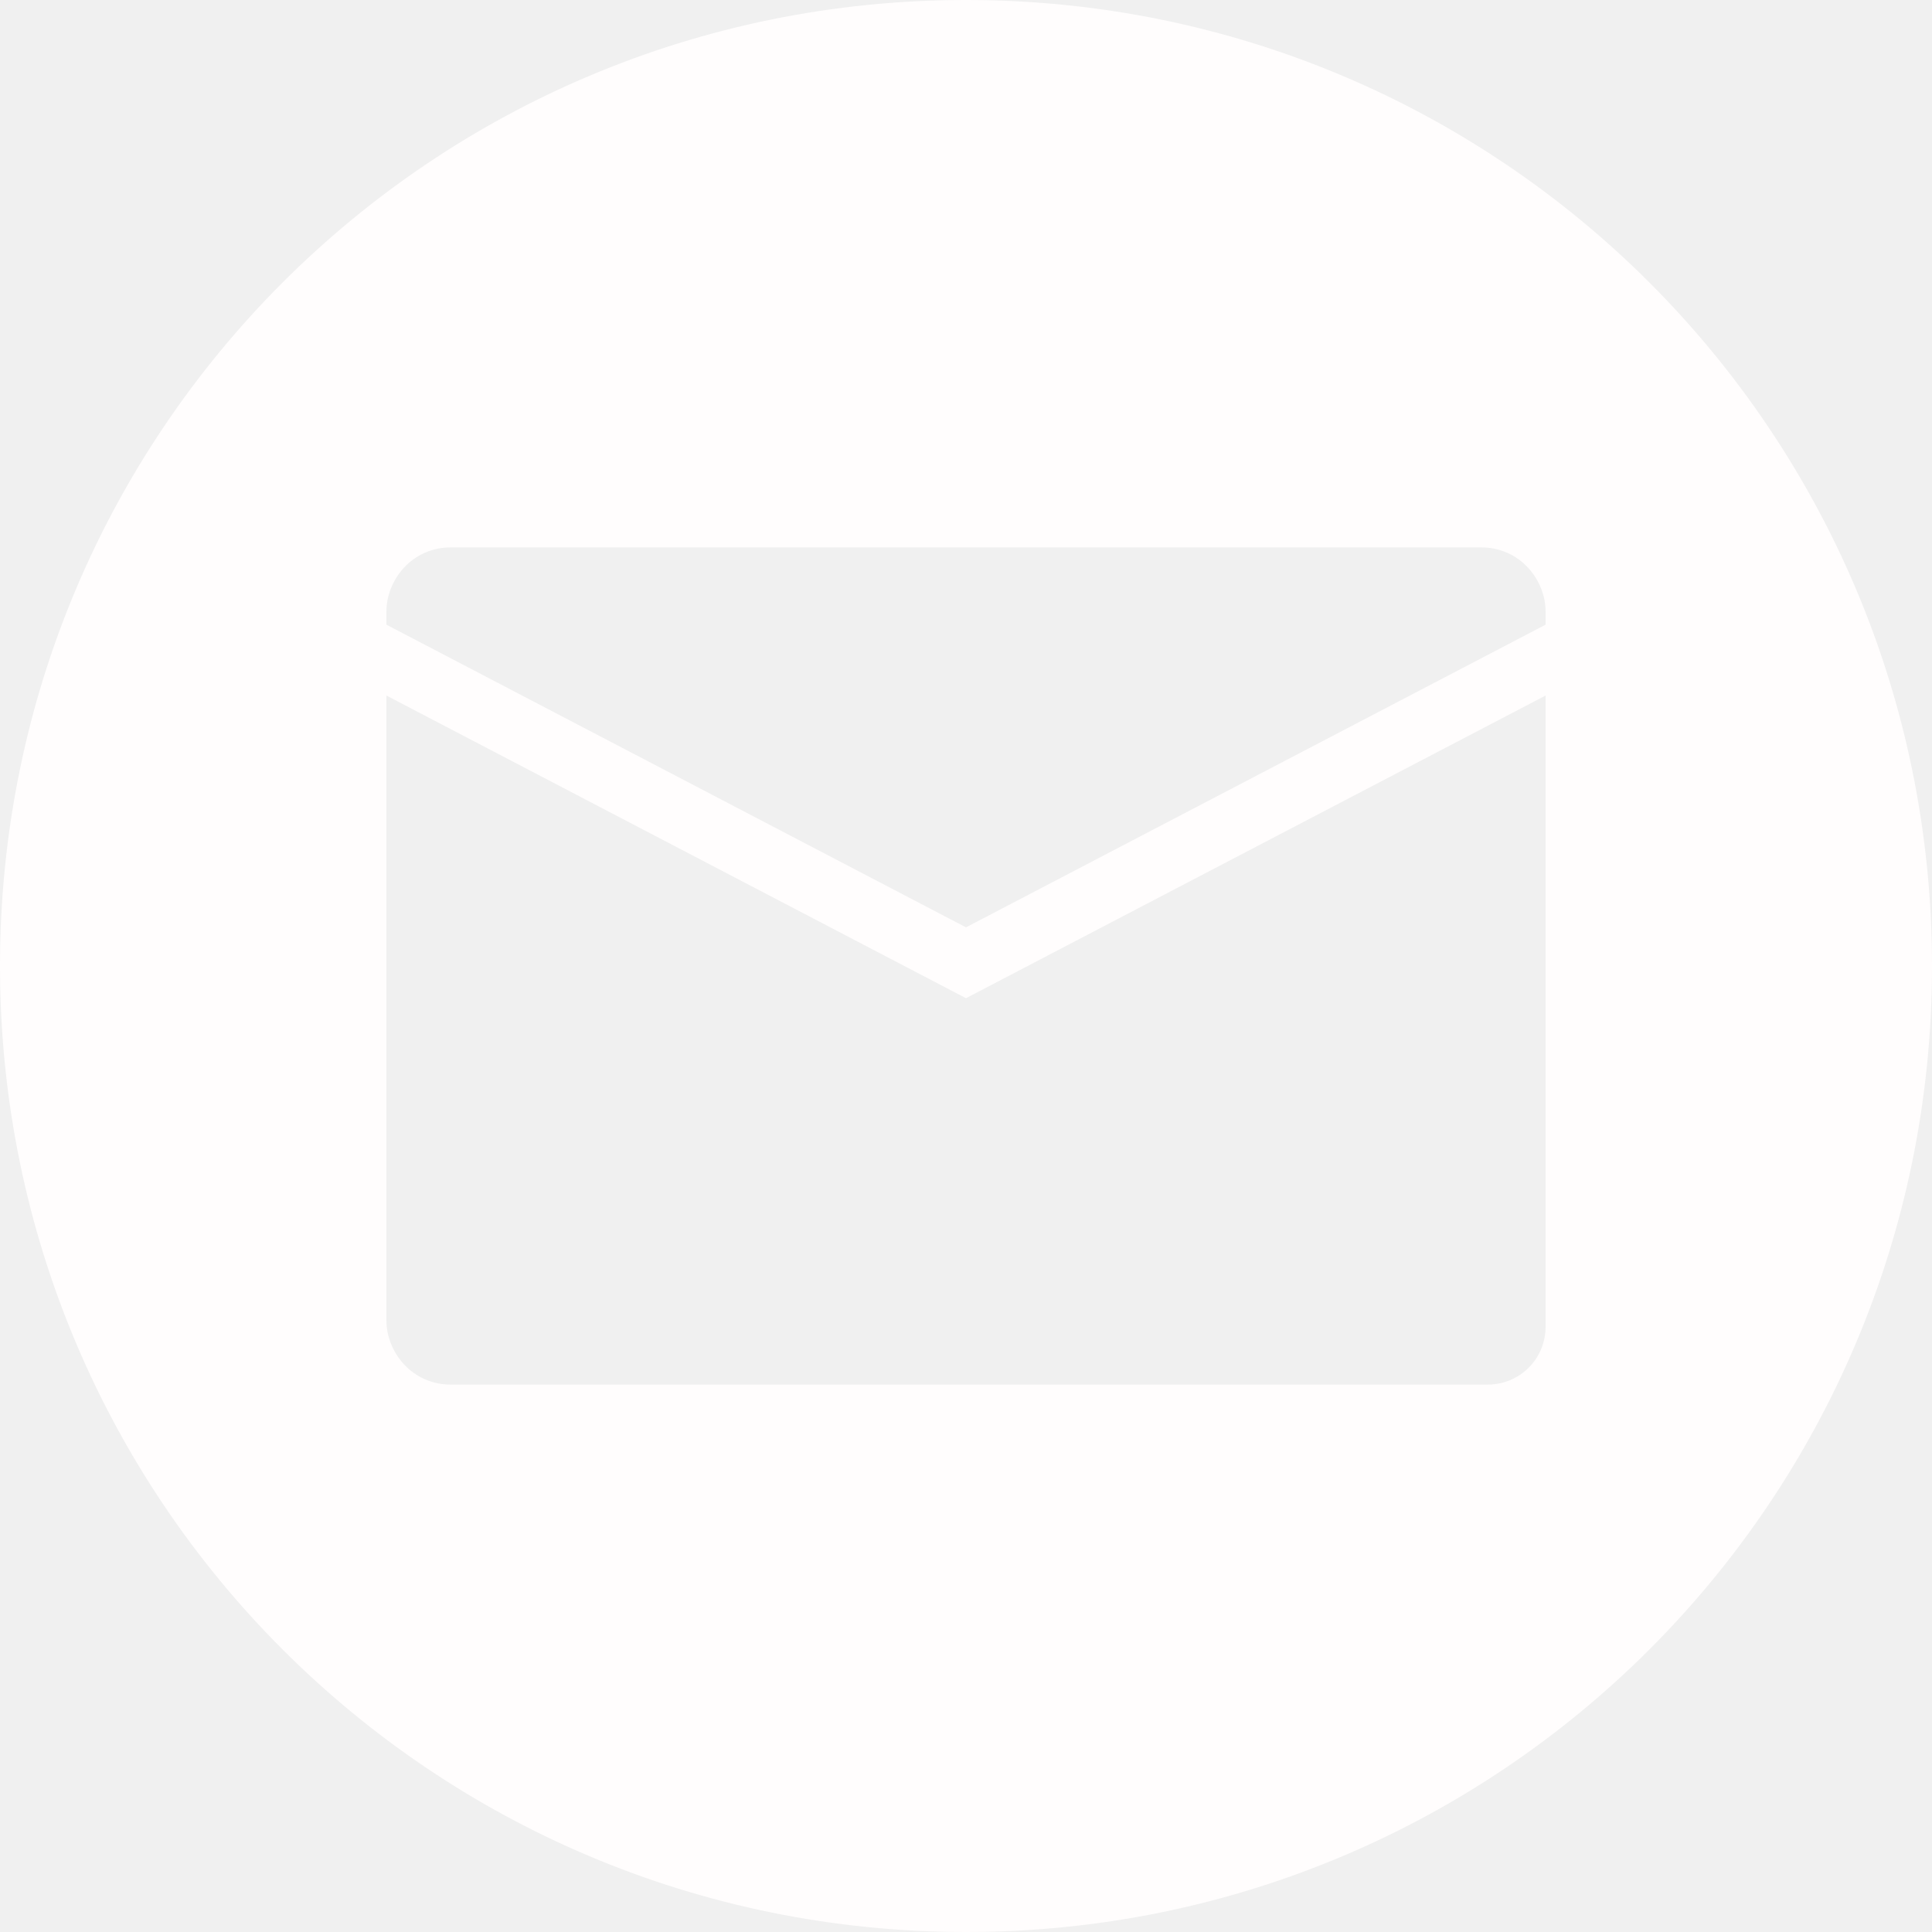
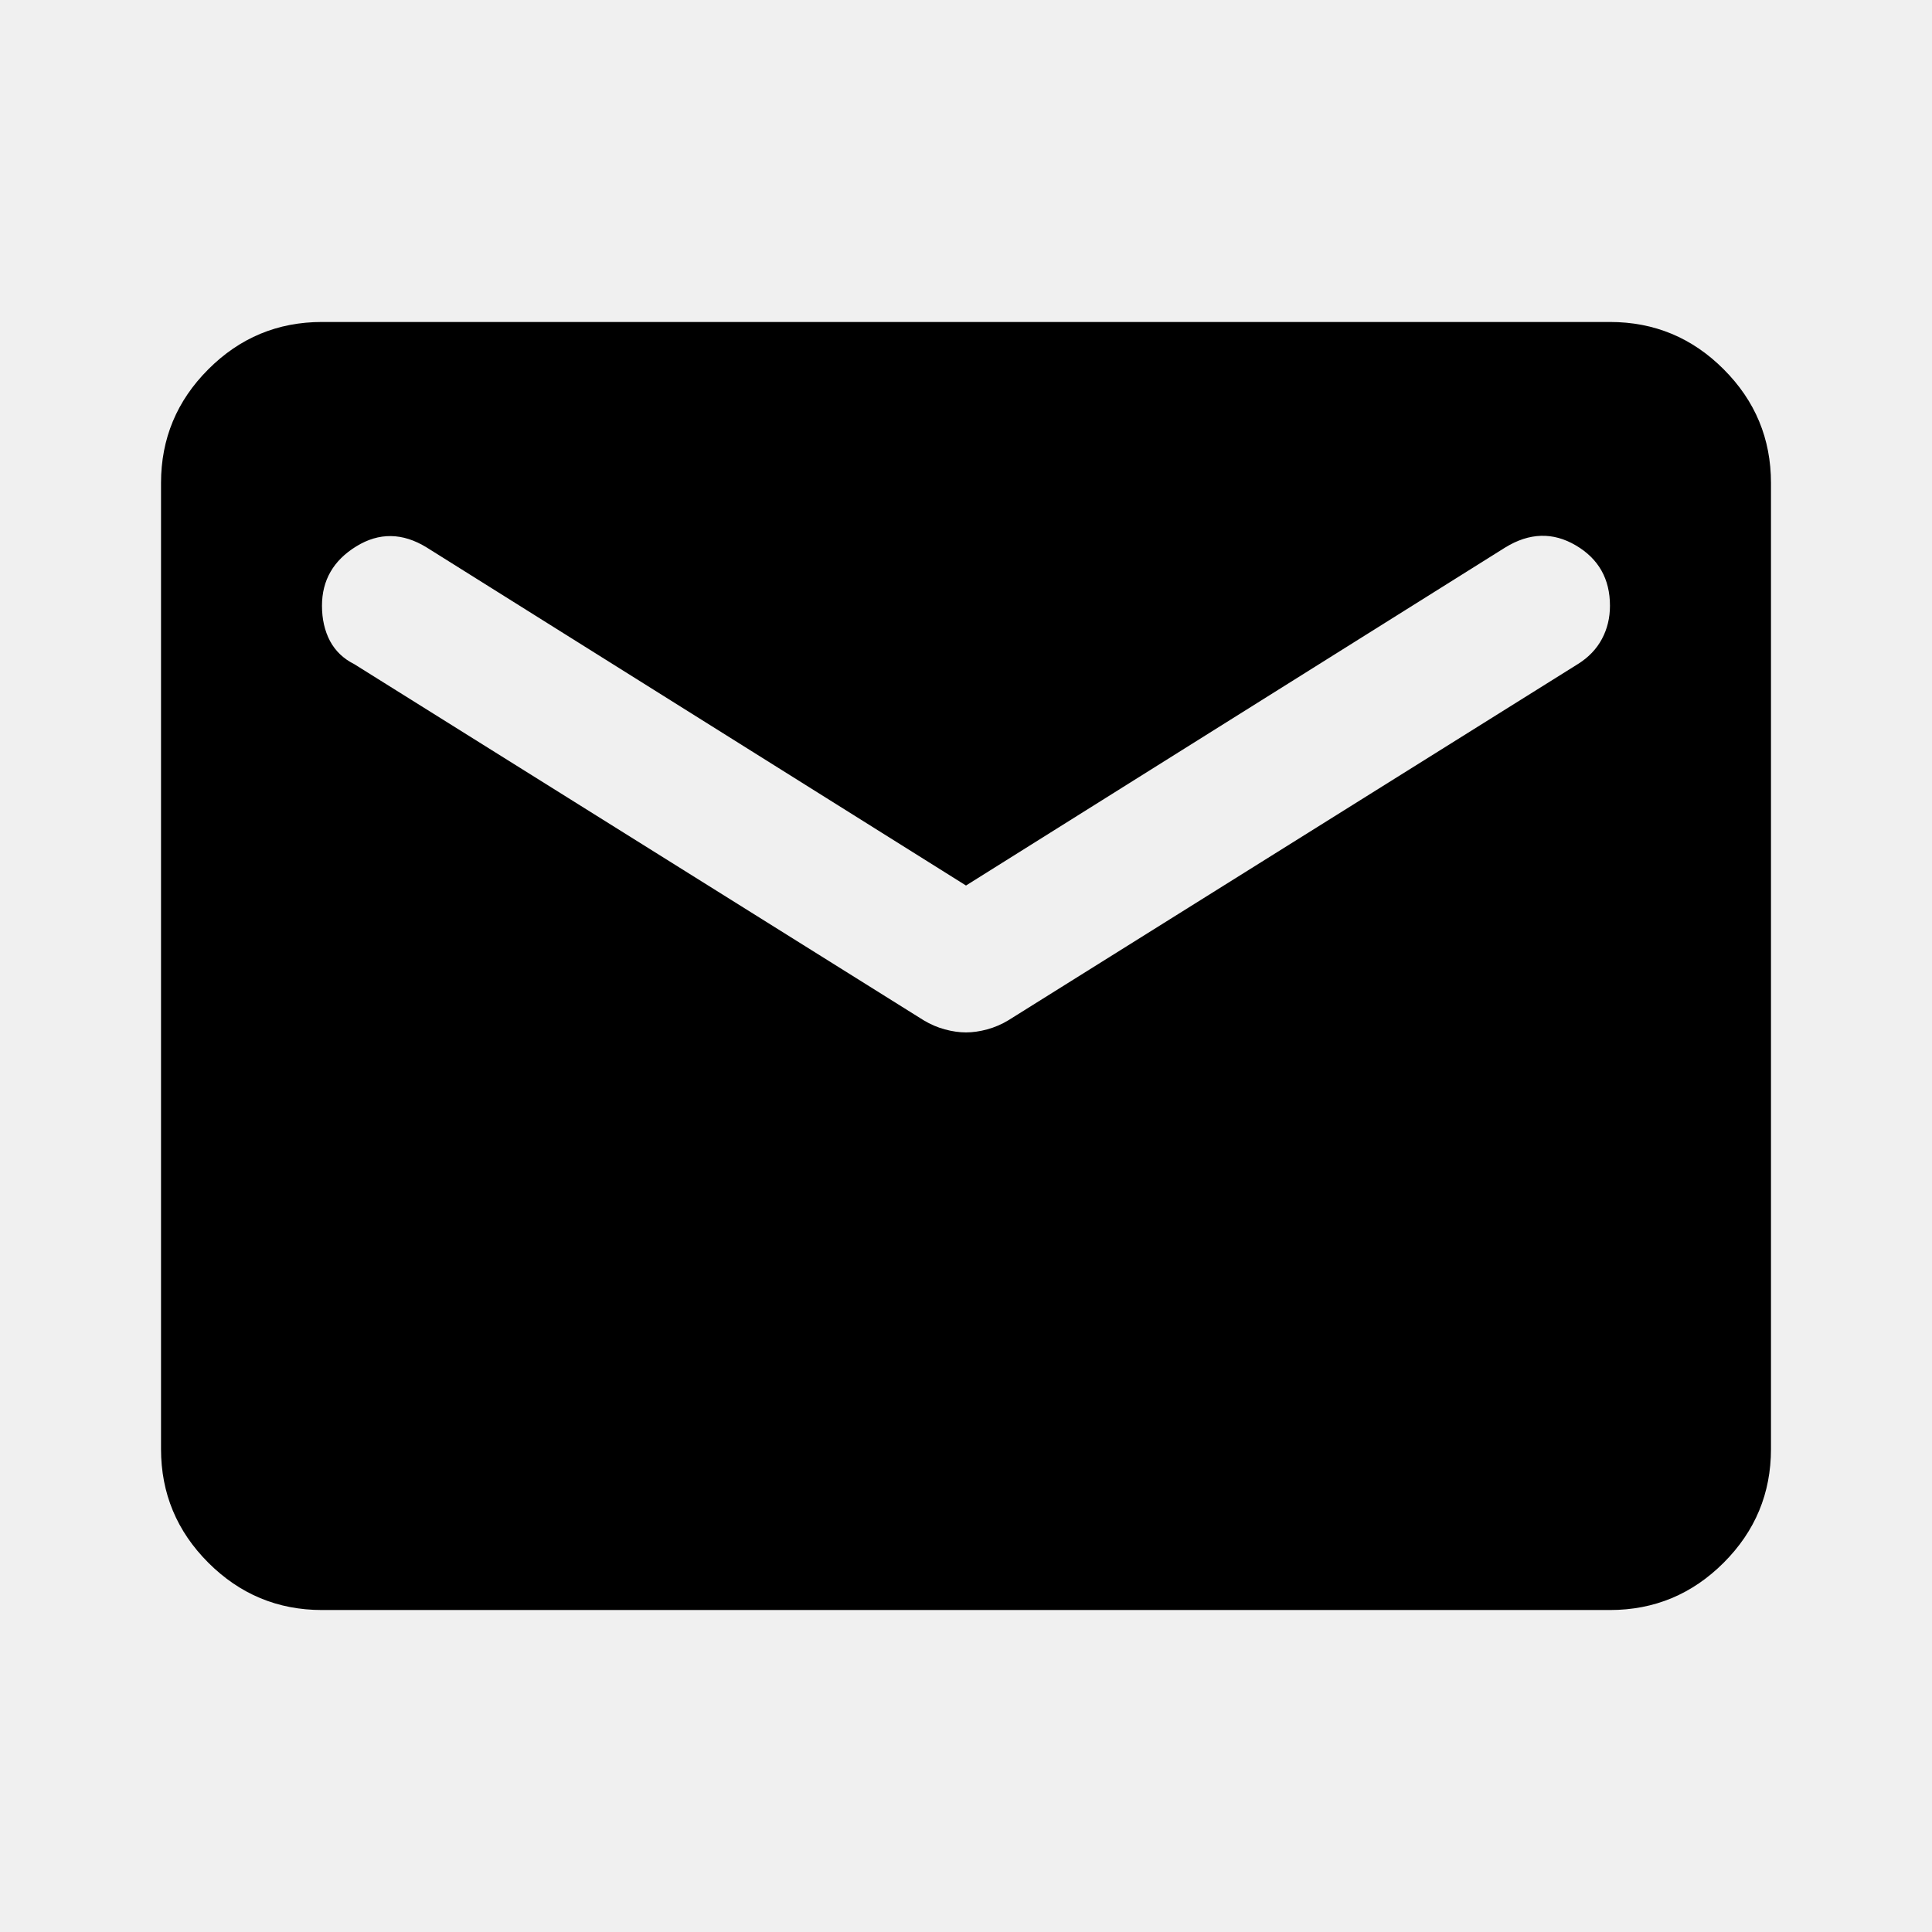
- <svg xmlns="http://www.w3.org/2000/svg" width="30" height="30" viewBox="0 0 30 30" fill="none">
-   <path d="M15 0C6.7 0 0 6.7 0 15C0 23.3 6.7 30 15 30C23.3 30 30 23.3 30 15C30 6.7 23.3 0 15 0ZM24 20.6C24 21.1 23.6 21.5 23.1 21.5H7C6.4 21.5 6 21 6 20.5V10.8L15 15.5L24 10.8V20.6ZM24 9.7L15 14.4L6 9.7V9.5C6 9 6.4 8.5 7 8.5H23C23.6 8.5 24 9 24 9.5V9.7Z" fill="#FFFDFD" />
+ <svg xmlns="http://www.w3.org/2000/svg" width="32" height="32" viewBox="0 0 32 32" fill="none">
+   <g clip-path="url(#clip0_3296_4053)">
+     <mask id="mask0_3296_4053" style="mask-type:alpha" maskUnits="userSpaceOnUse" x="0" y="0" width="32" height="32">
+       <rect width="32" height="32" fill="#D9D9D9" />
+     </mask>
+     <g mask="url(#mask0_3296_4053)">
+       <path d="M5.333 26.667C4.6 26.667 3.972 26.405 3.45 25.883C2.928 25.361 2.667 24.733 2.667 24V8C2.667 7.267 2.928 6.639 3.45 6.117C3.972 5.594 4.6 5.333 5.333 5.333H26.666C27.4 5.333 28.028 5.594 28.55 6.117C29.072 6.639 29.333 7.267 29.333 8V24C29.333 24.733 29.072 25.361 28.55 25.883C28.028 26.405 27.4 26.667 26.666 26.667H5.333ZM16 17.1C16.111 17.1 16.228 17.083 16.35 17.05C16.472 17.017 16.589 16.967 16.7 16.9L26.133 11C26.311 10.889 26.444 10.75 26.533 10.583C26.622 10.417 26.666 10.233 26.666 10.033C26.666 9.589 26.478 9.255 26.1 9.033C25.722 8.811 25.333 8.822 24.933 9.067L16 14.667L7.066 9.067C6.667 8.822 6.278 8.817 5.9 9.05C5.522 9.283 5.333 9.611 5.333 10.033C5.333 10.255 5.378 10.45 5.466 10.617C5.555 10.783 5.689 10.911 5.867 11L15.3 16.9C15.411 16.967 15.528 17.017 15.65 17.05C15.772 17.083 15.889 17.1 16 17.1Z" fill="currentColor" />
+     </g>
+   </g>
+   <defs>
+     <clipPath id="clip0_3296_4053">
+       <rect width="32" height="32" fill="white" />
+     </clipPath>
+   </defs>
</svg>
